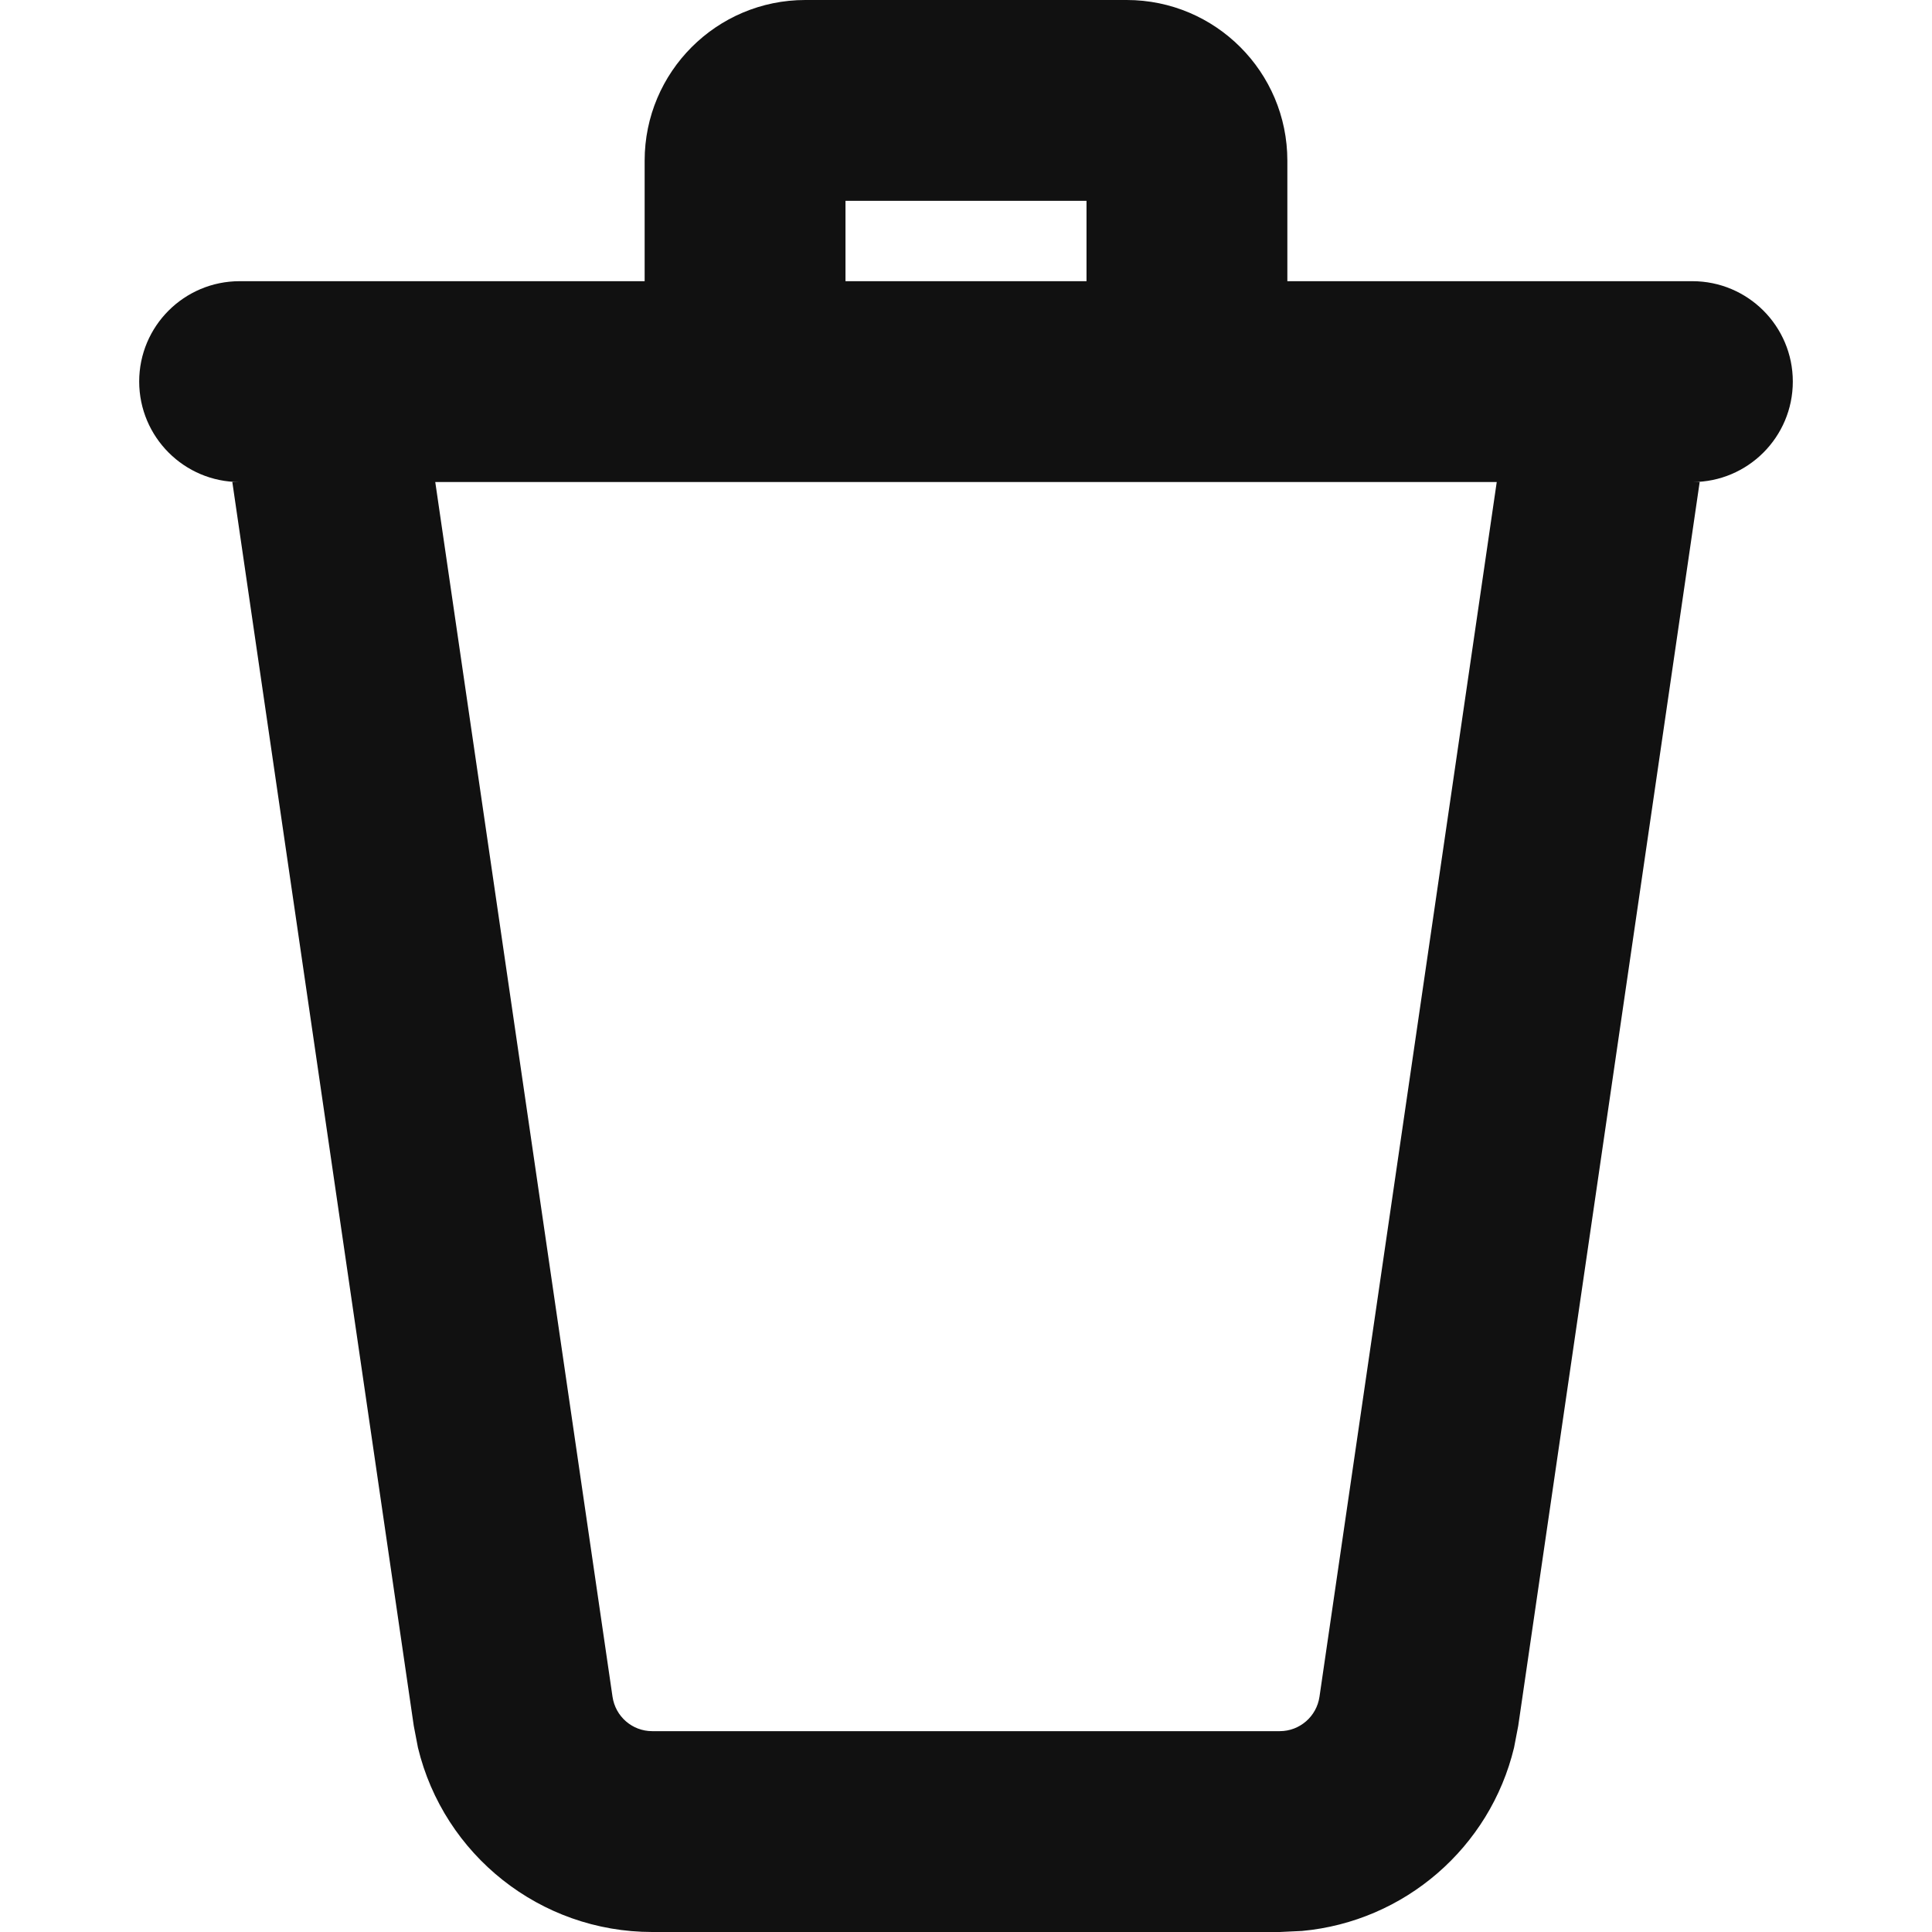
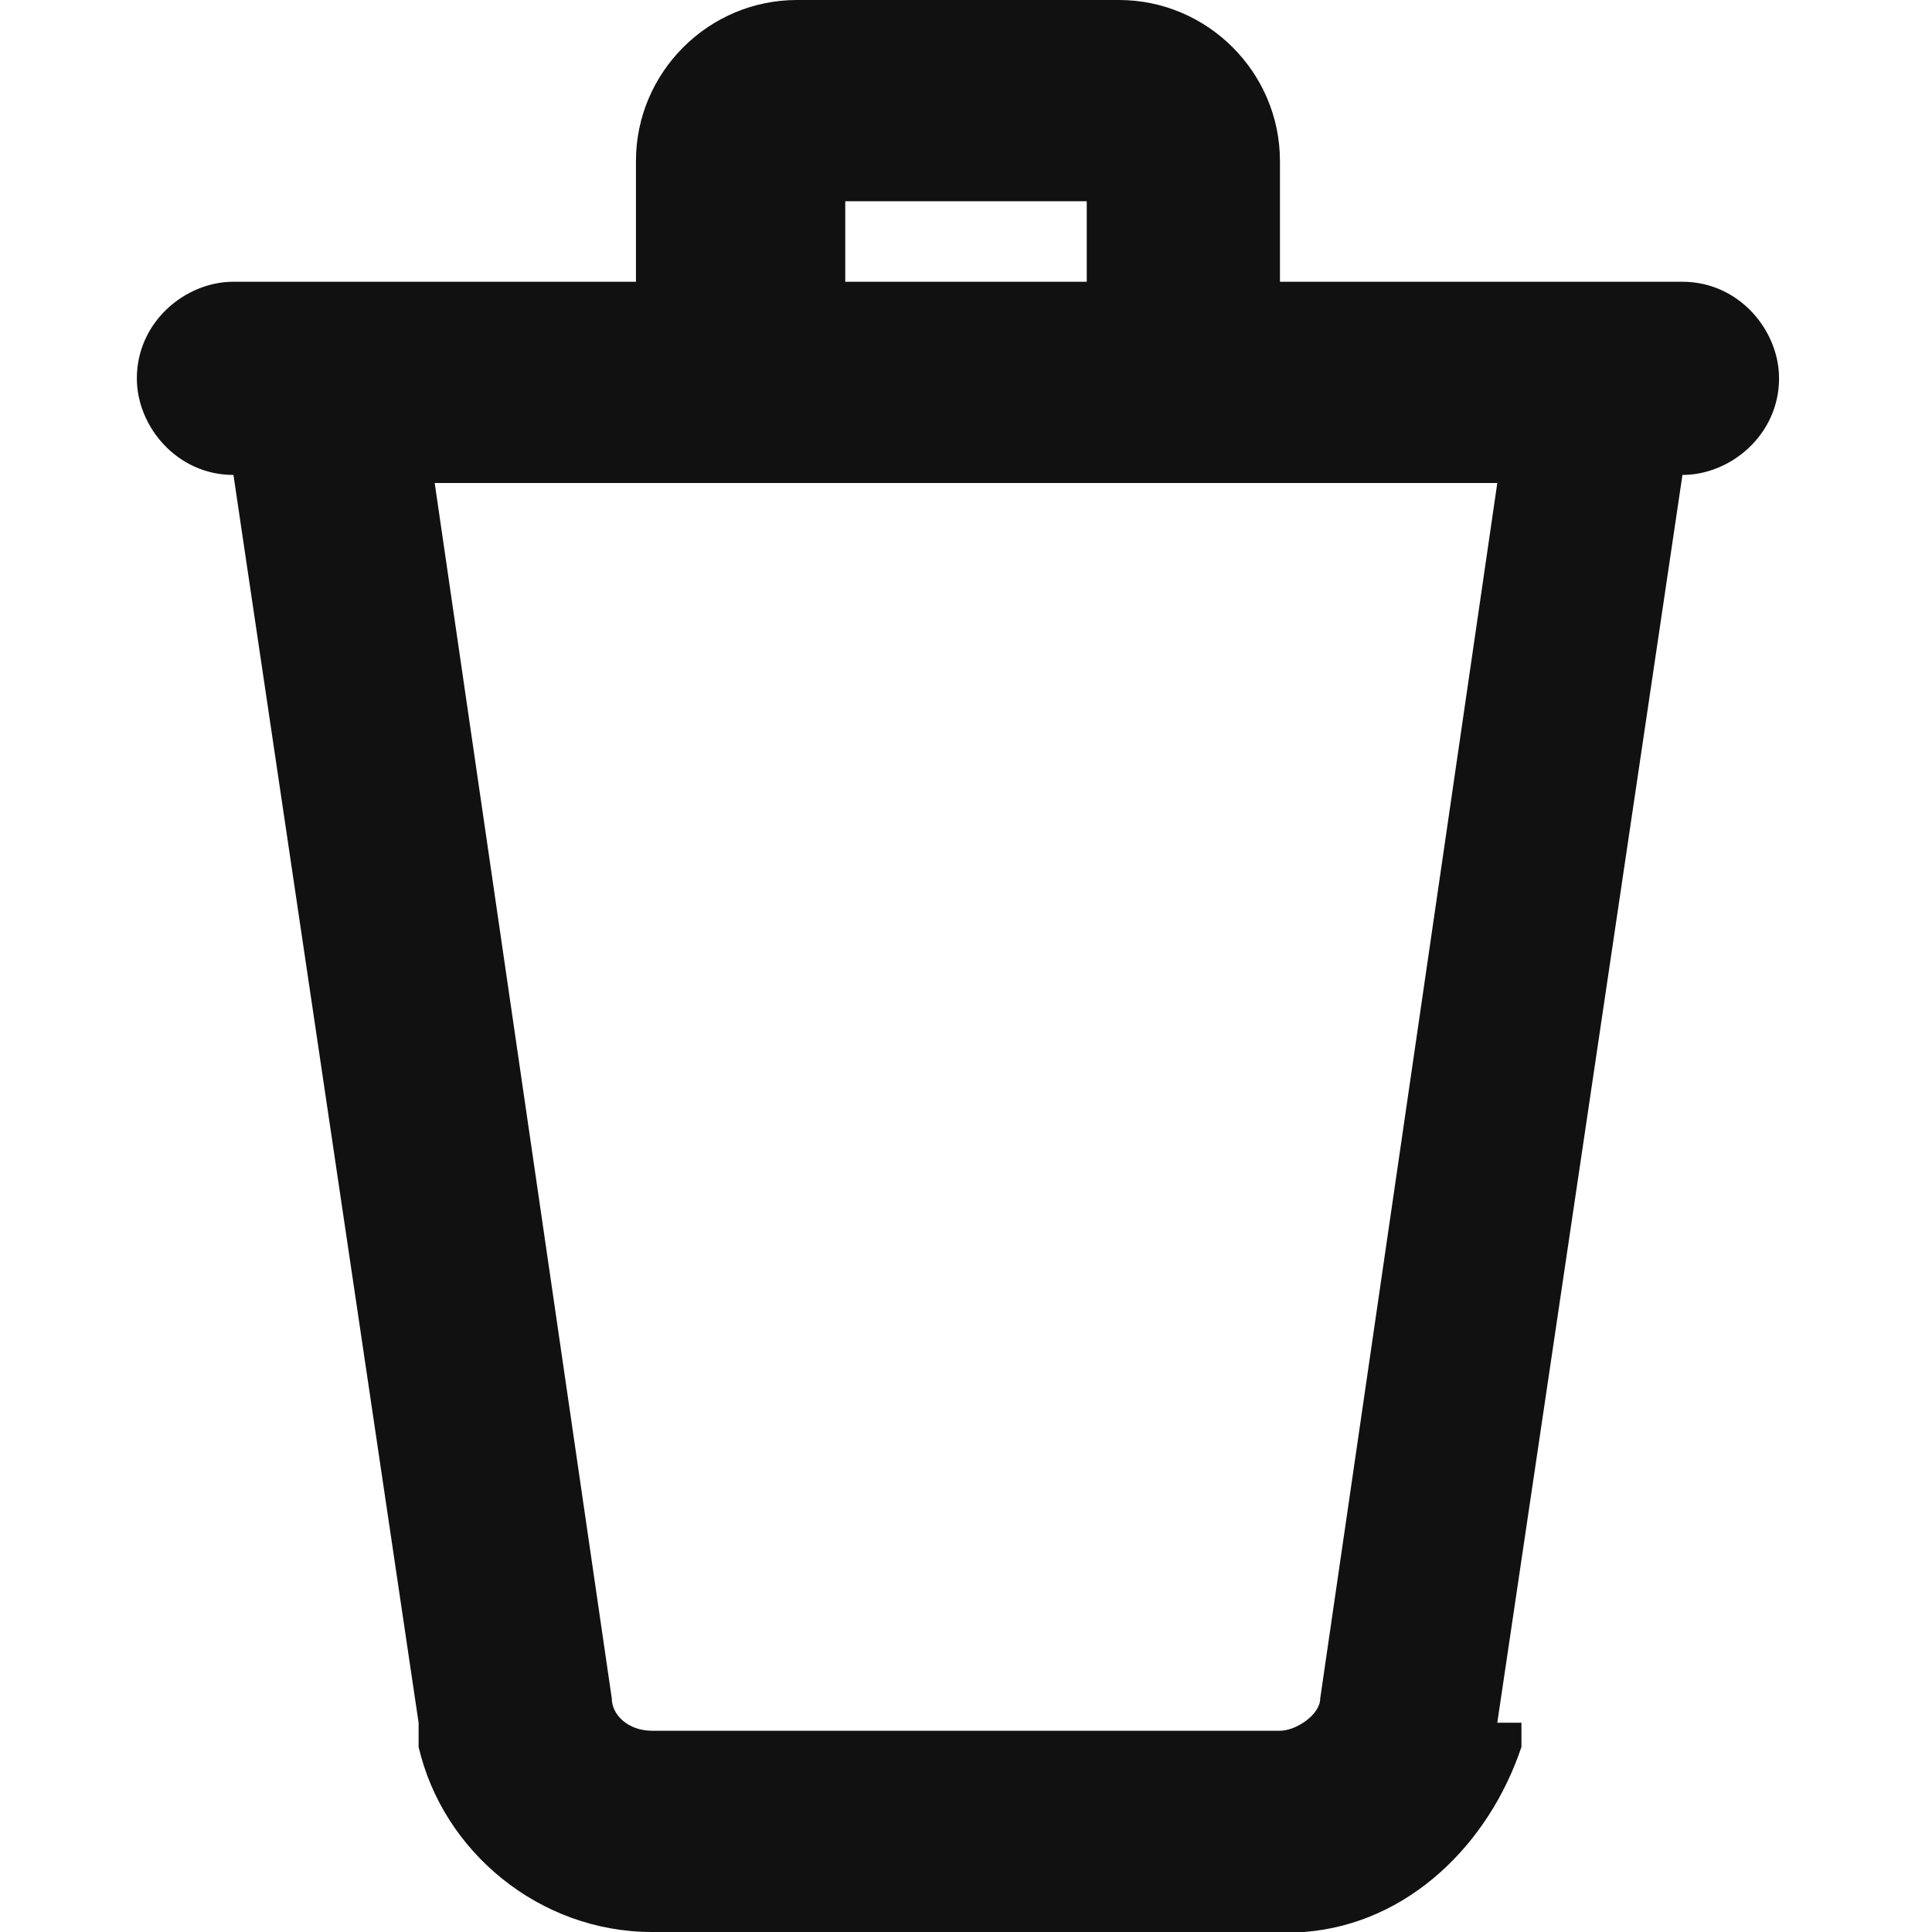
- <svg xmlns="http://www.w3.org/2000/svg" width="24" height="24" viewBox="0 0 24 24" fill="none">
-   <path fill-rule="evenodd" clip-rule="evenodd" d="M18.86 21.439L18.808 21.71C18.509 22.952 17.447 23.87 16.174 23.987L15.898 24H8.102C6.709 24 5.513 23.041 5.192 21.71L5.14 21.439L2.886 5.988H2.977C2.288 5.988 1.73 5.429 1.729 4.74C1.729 4.051 2.288 3.493 2.977 3.493H8.008V1.996C8.008 0.894 8.902 0 10.004 0H13.996C15.098 0 15.992 0.894 15.992 1.996V3.493H21.023C21.712 3.493 22.271 4.051 22.271 4.74C22.271 5.429 21.712 5.988 21.023 5.988H21.114L18.86 21.439ZM7.609 21.078C7.645 21.323 7.854 21.505 8.102 21.505H15.898C16.145 21.505 16.355 21.323 16.391 21.078L18.593 5.988H5.407L7.609 21.078ZM10.503 3.493H13.497V2.495H10.503V3.493Z" fill="#111111" />
+ <svg xmlns="http://www.w3.org/2000/svg" id="Layer_1" version="1.1" viewBox="0 0 24 24">
+   <path d="M18.9,21.4v.3c-.4,1.2-1.4,2.2-2.7,2.3h-.3s-7.8,0-7.8,0c-1.4,0-2.6-1-2.9-2.3v-.3c0,0-2.3-15.5-2.3-15.5h0c-.7,0-1.2-.6-1.2-1.2,0-.7.6-1.2,1.2-1.2h5v-1.5c0-1.1.9-2,2-2h4c1.1,0,2,.9,2,2v1.5h5c.7,0,1.2.6,1.2,1.2,0,.7-.6,1.2-1.2,1.2h0l-2.3,15.5ZM7.6,21.1c0,.2.2.4.5.4h7.8c.2,0,.5-.2.5-.4l2.2-15.1H5.4l2.2,15.1ZM10.5,3.5h3v-1h-3v1Z" fill="#111" fill-rule="evenodd" />
</svg>
